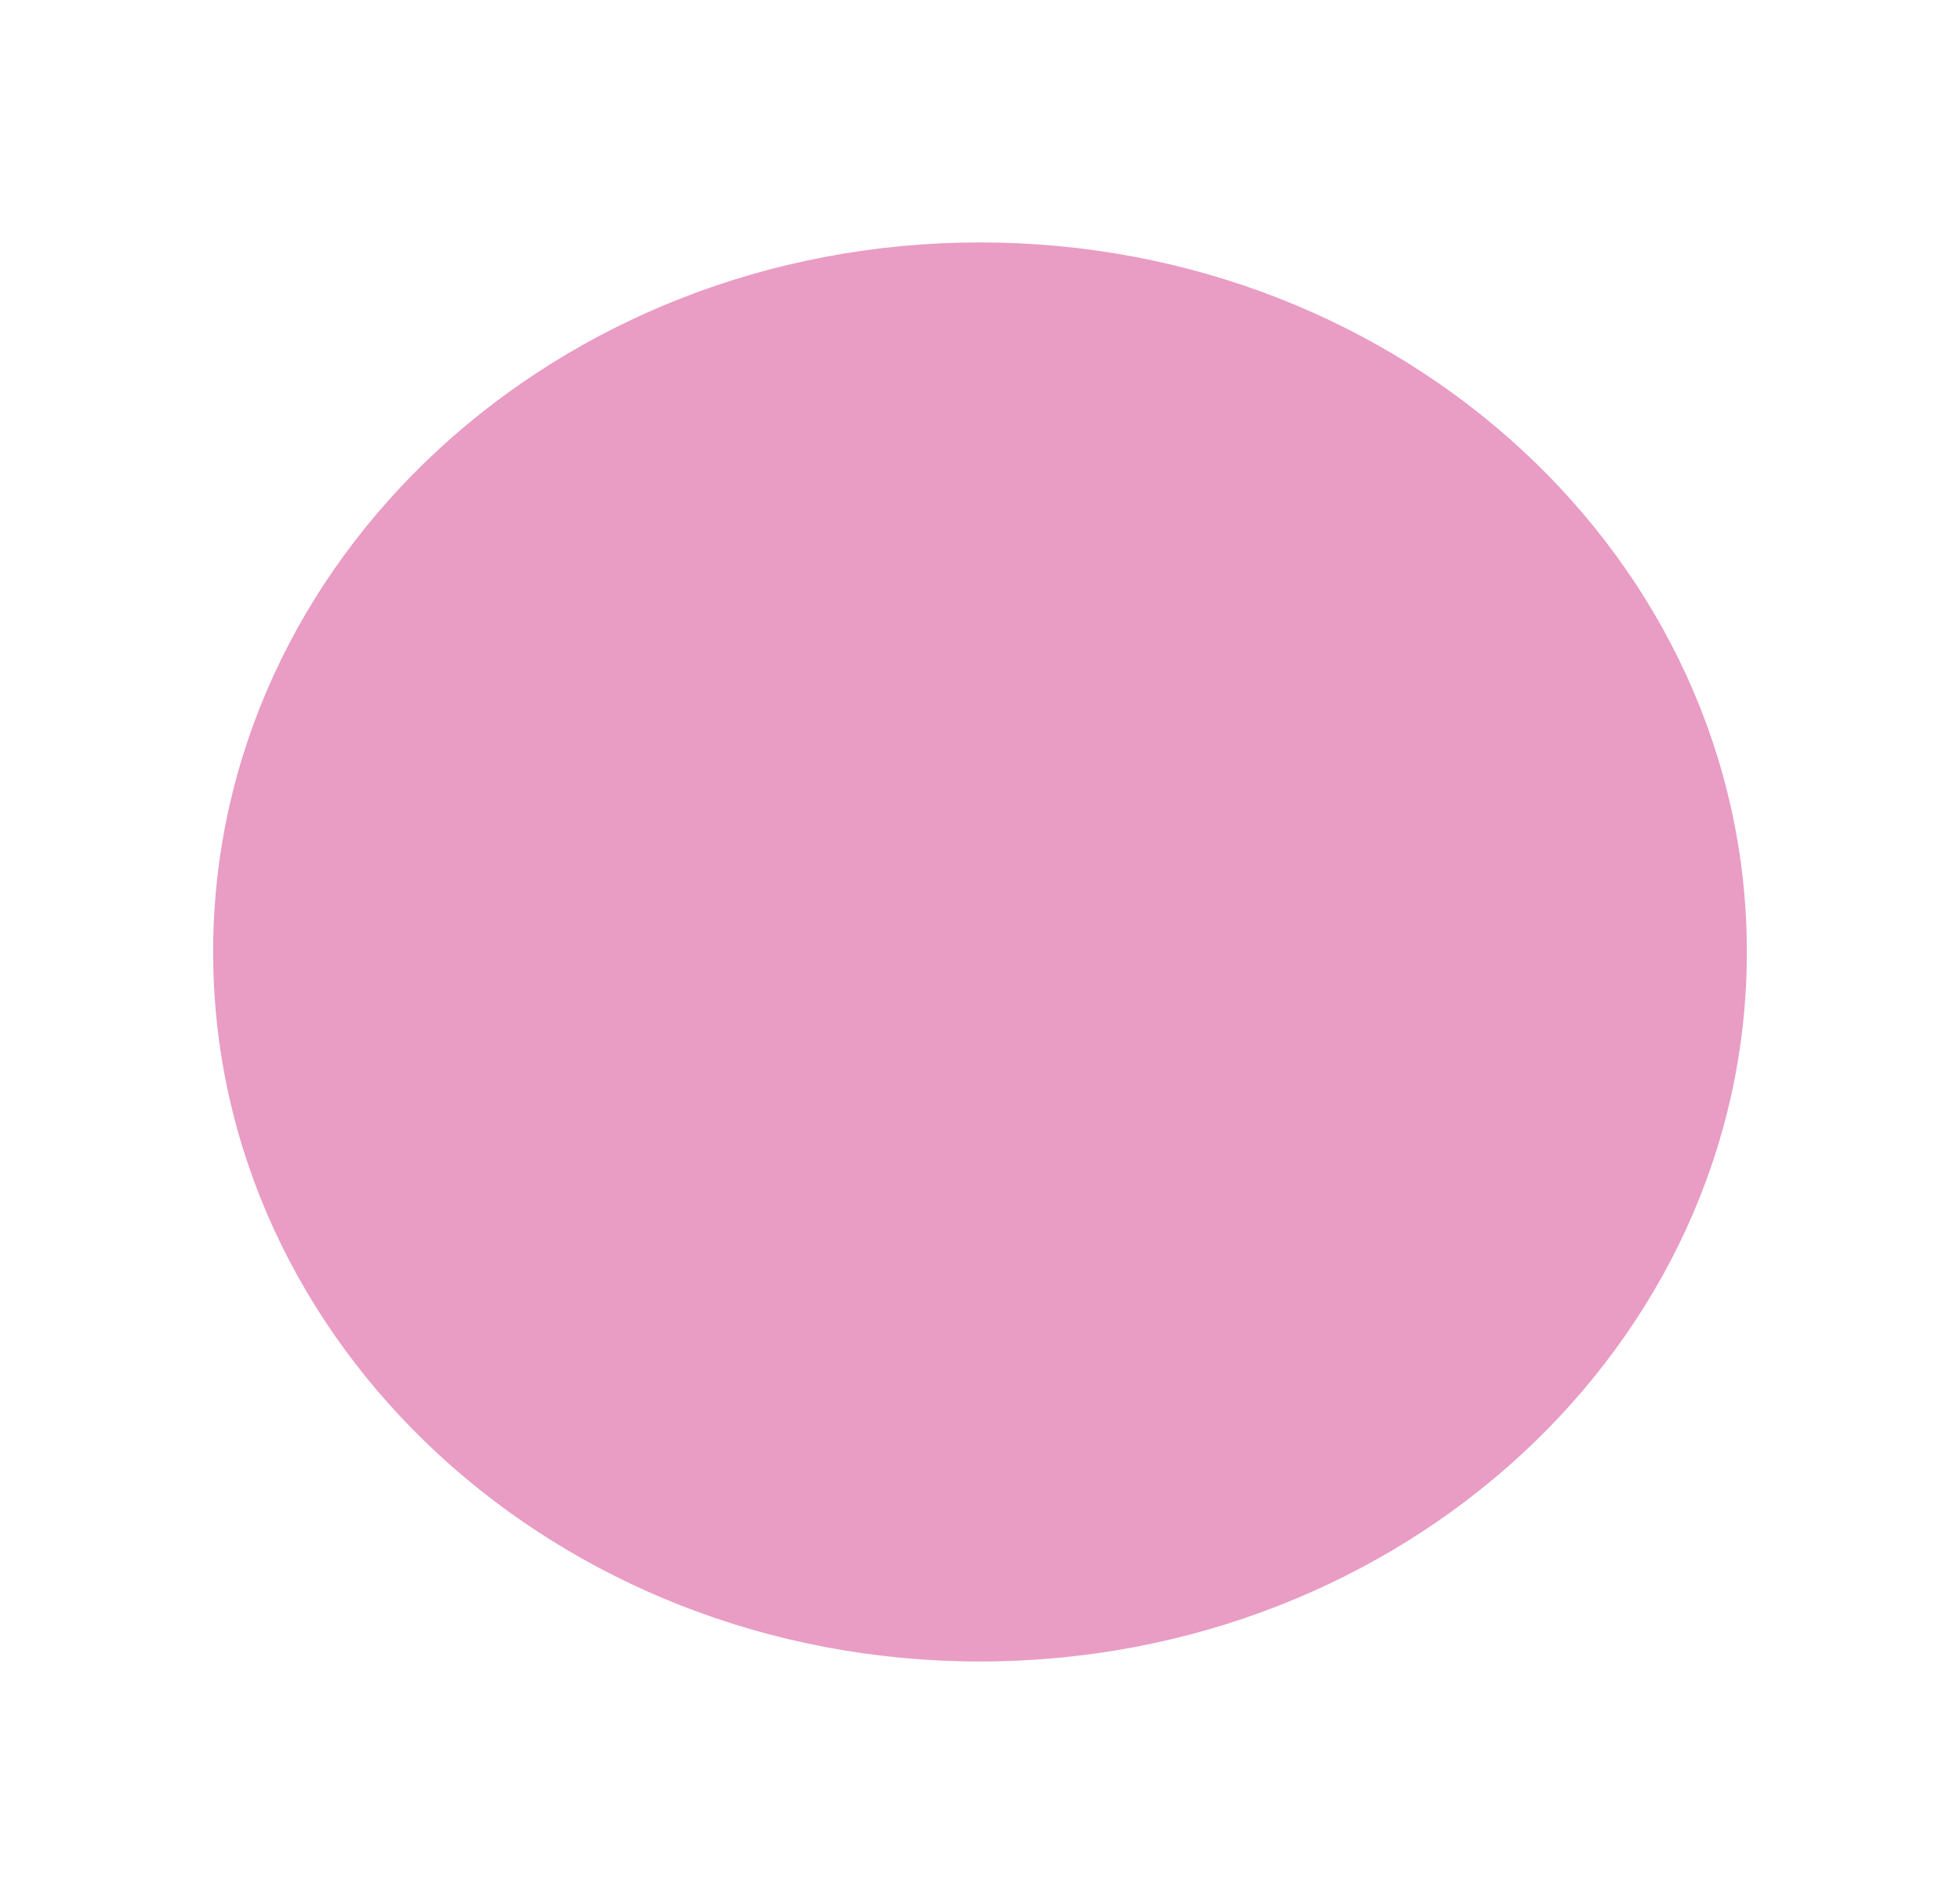
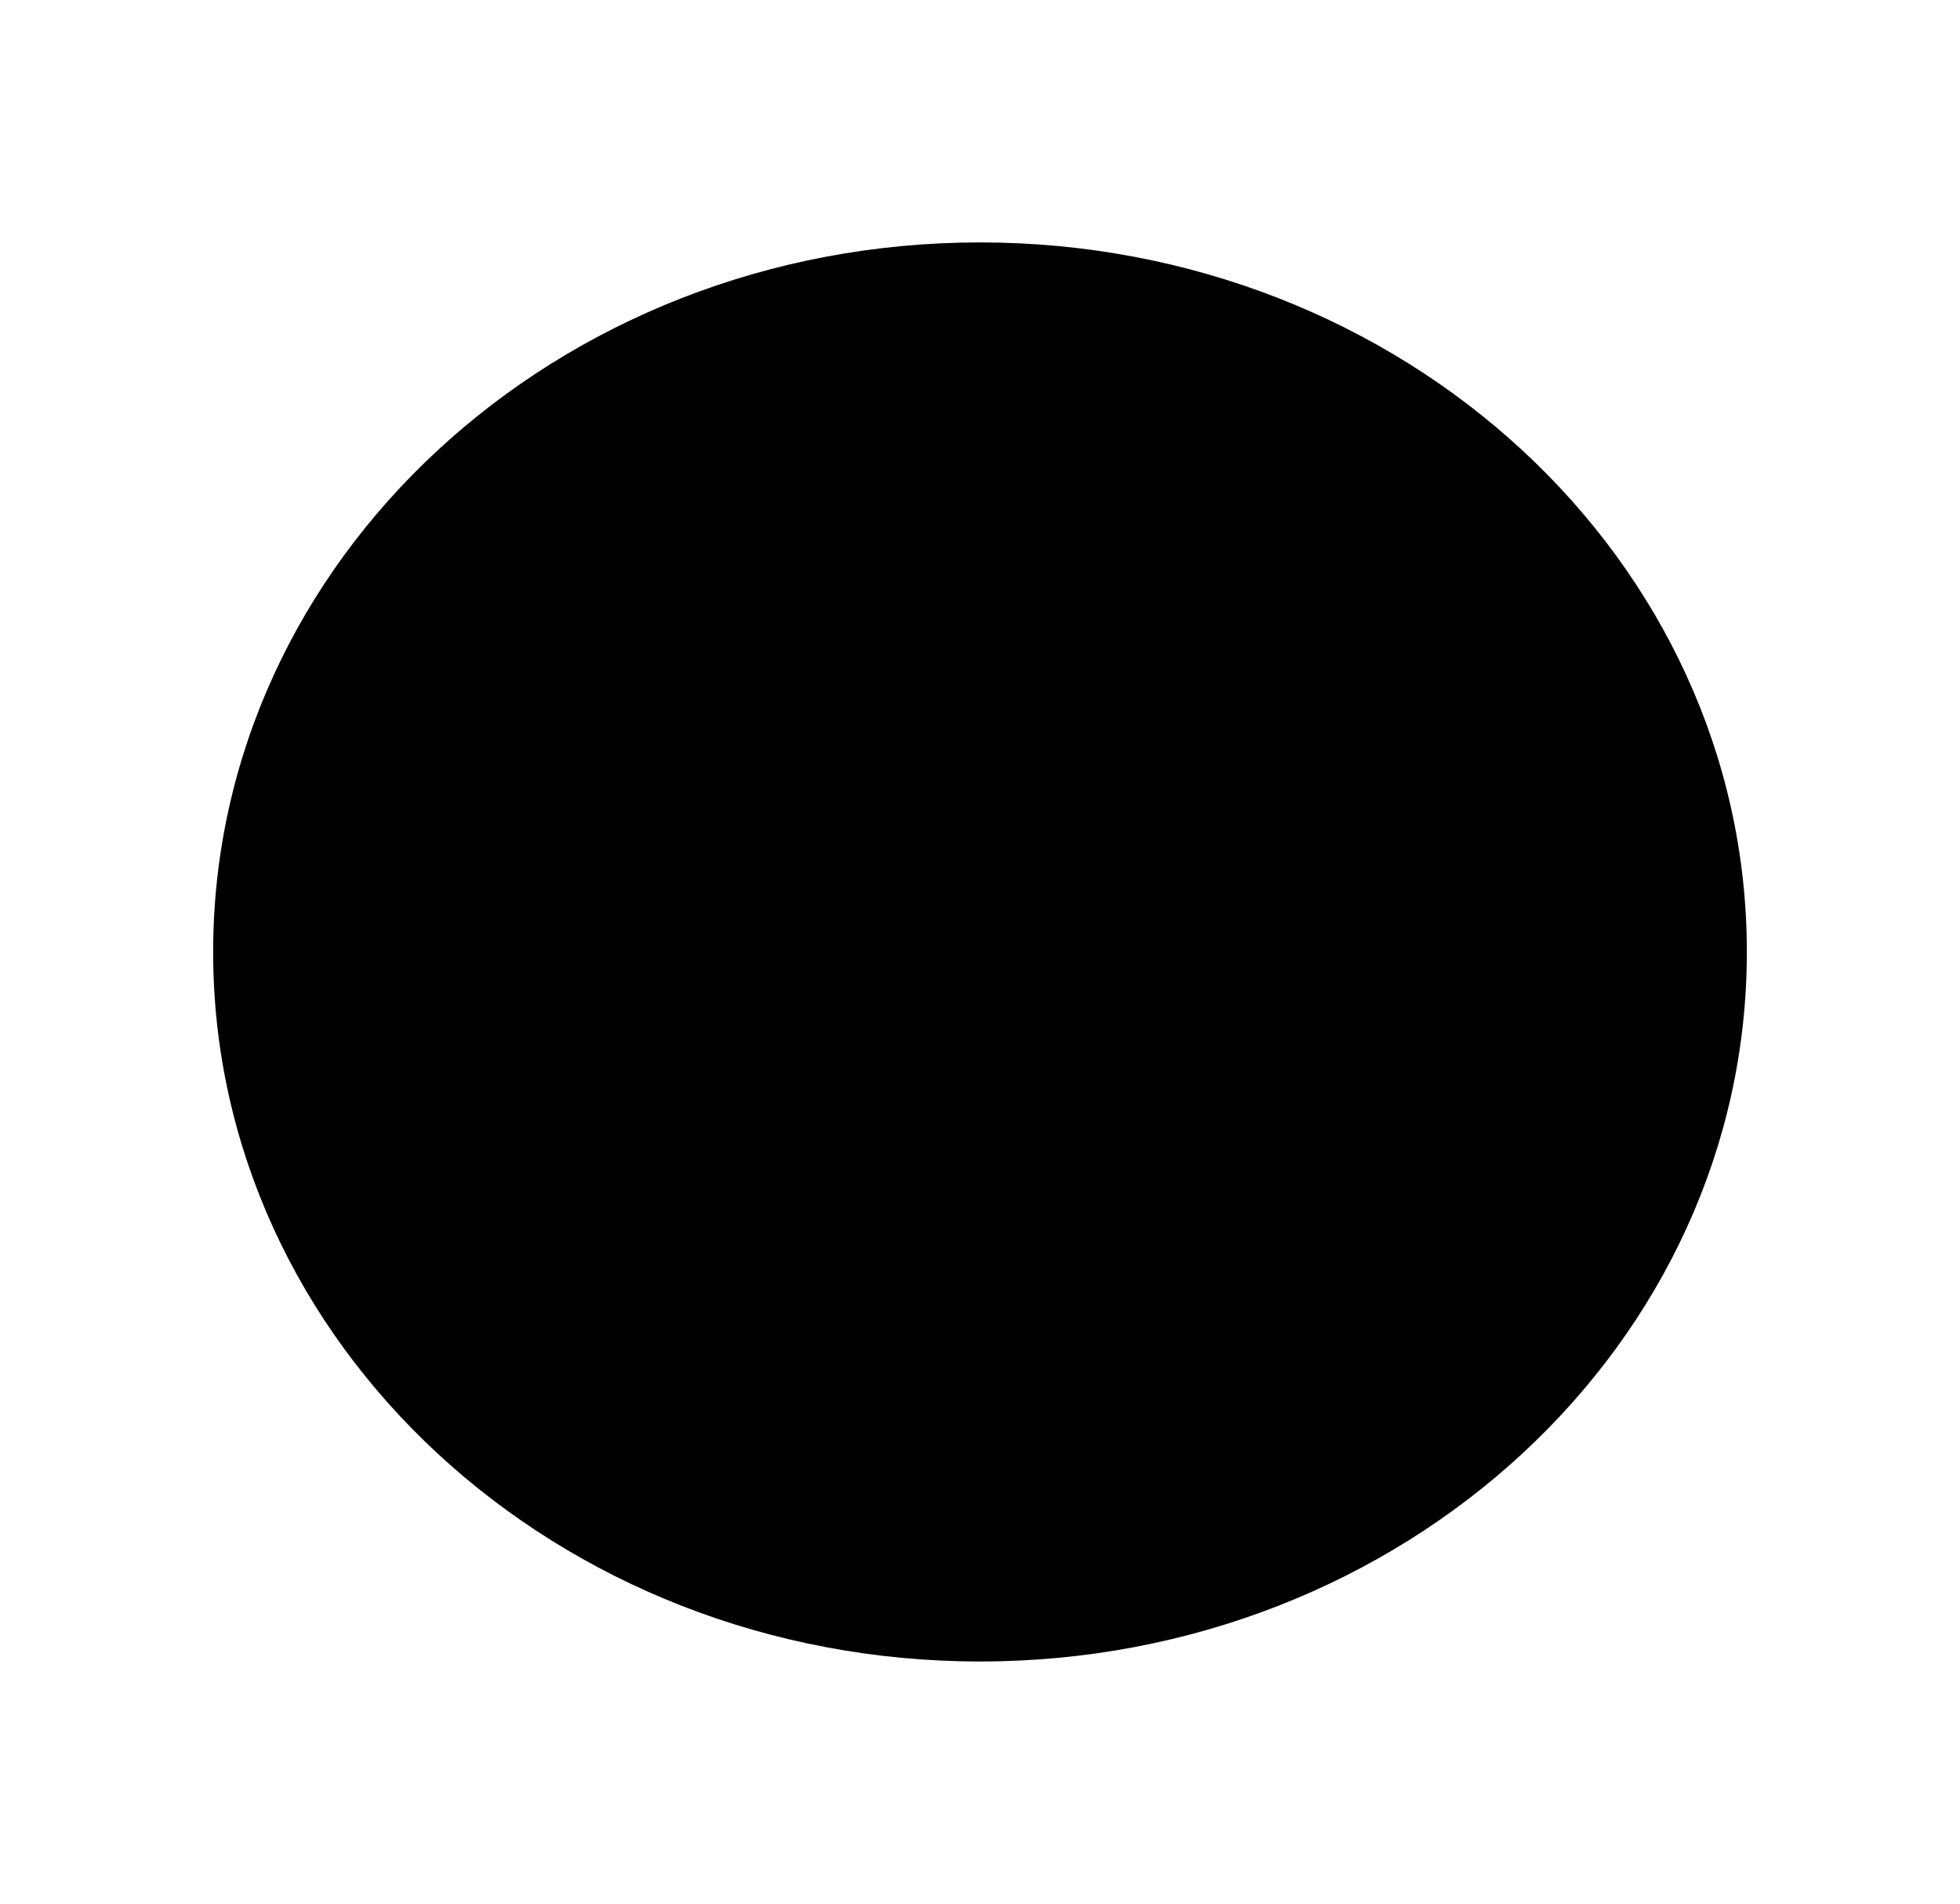
<svg xmlns="http://www.w3.org/2000/svg" version="1.1" id="Vrstva_1" x="0px" y="0px" viewBox="0 0 104 101" style="enable-background:new 0 0 104 101;" xml:space="preserve">
  <style type="text/css">
	.st0{fill:#E99CC4;}
</style>
-   <ellipse class="st0" cx="52" cy="50.5" rx="40.69" ry="37.64" />
+   <ellipse className="st0" cx="52" cy="50.5" rx="40.69" ry="37.64" />
</svg>
